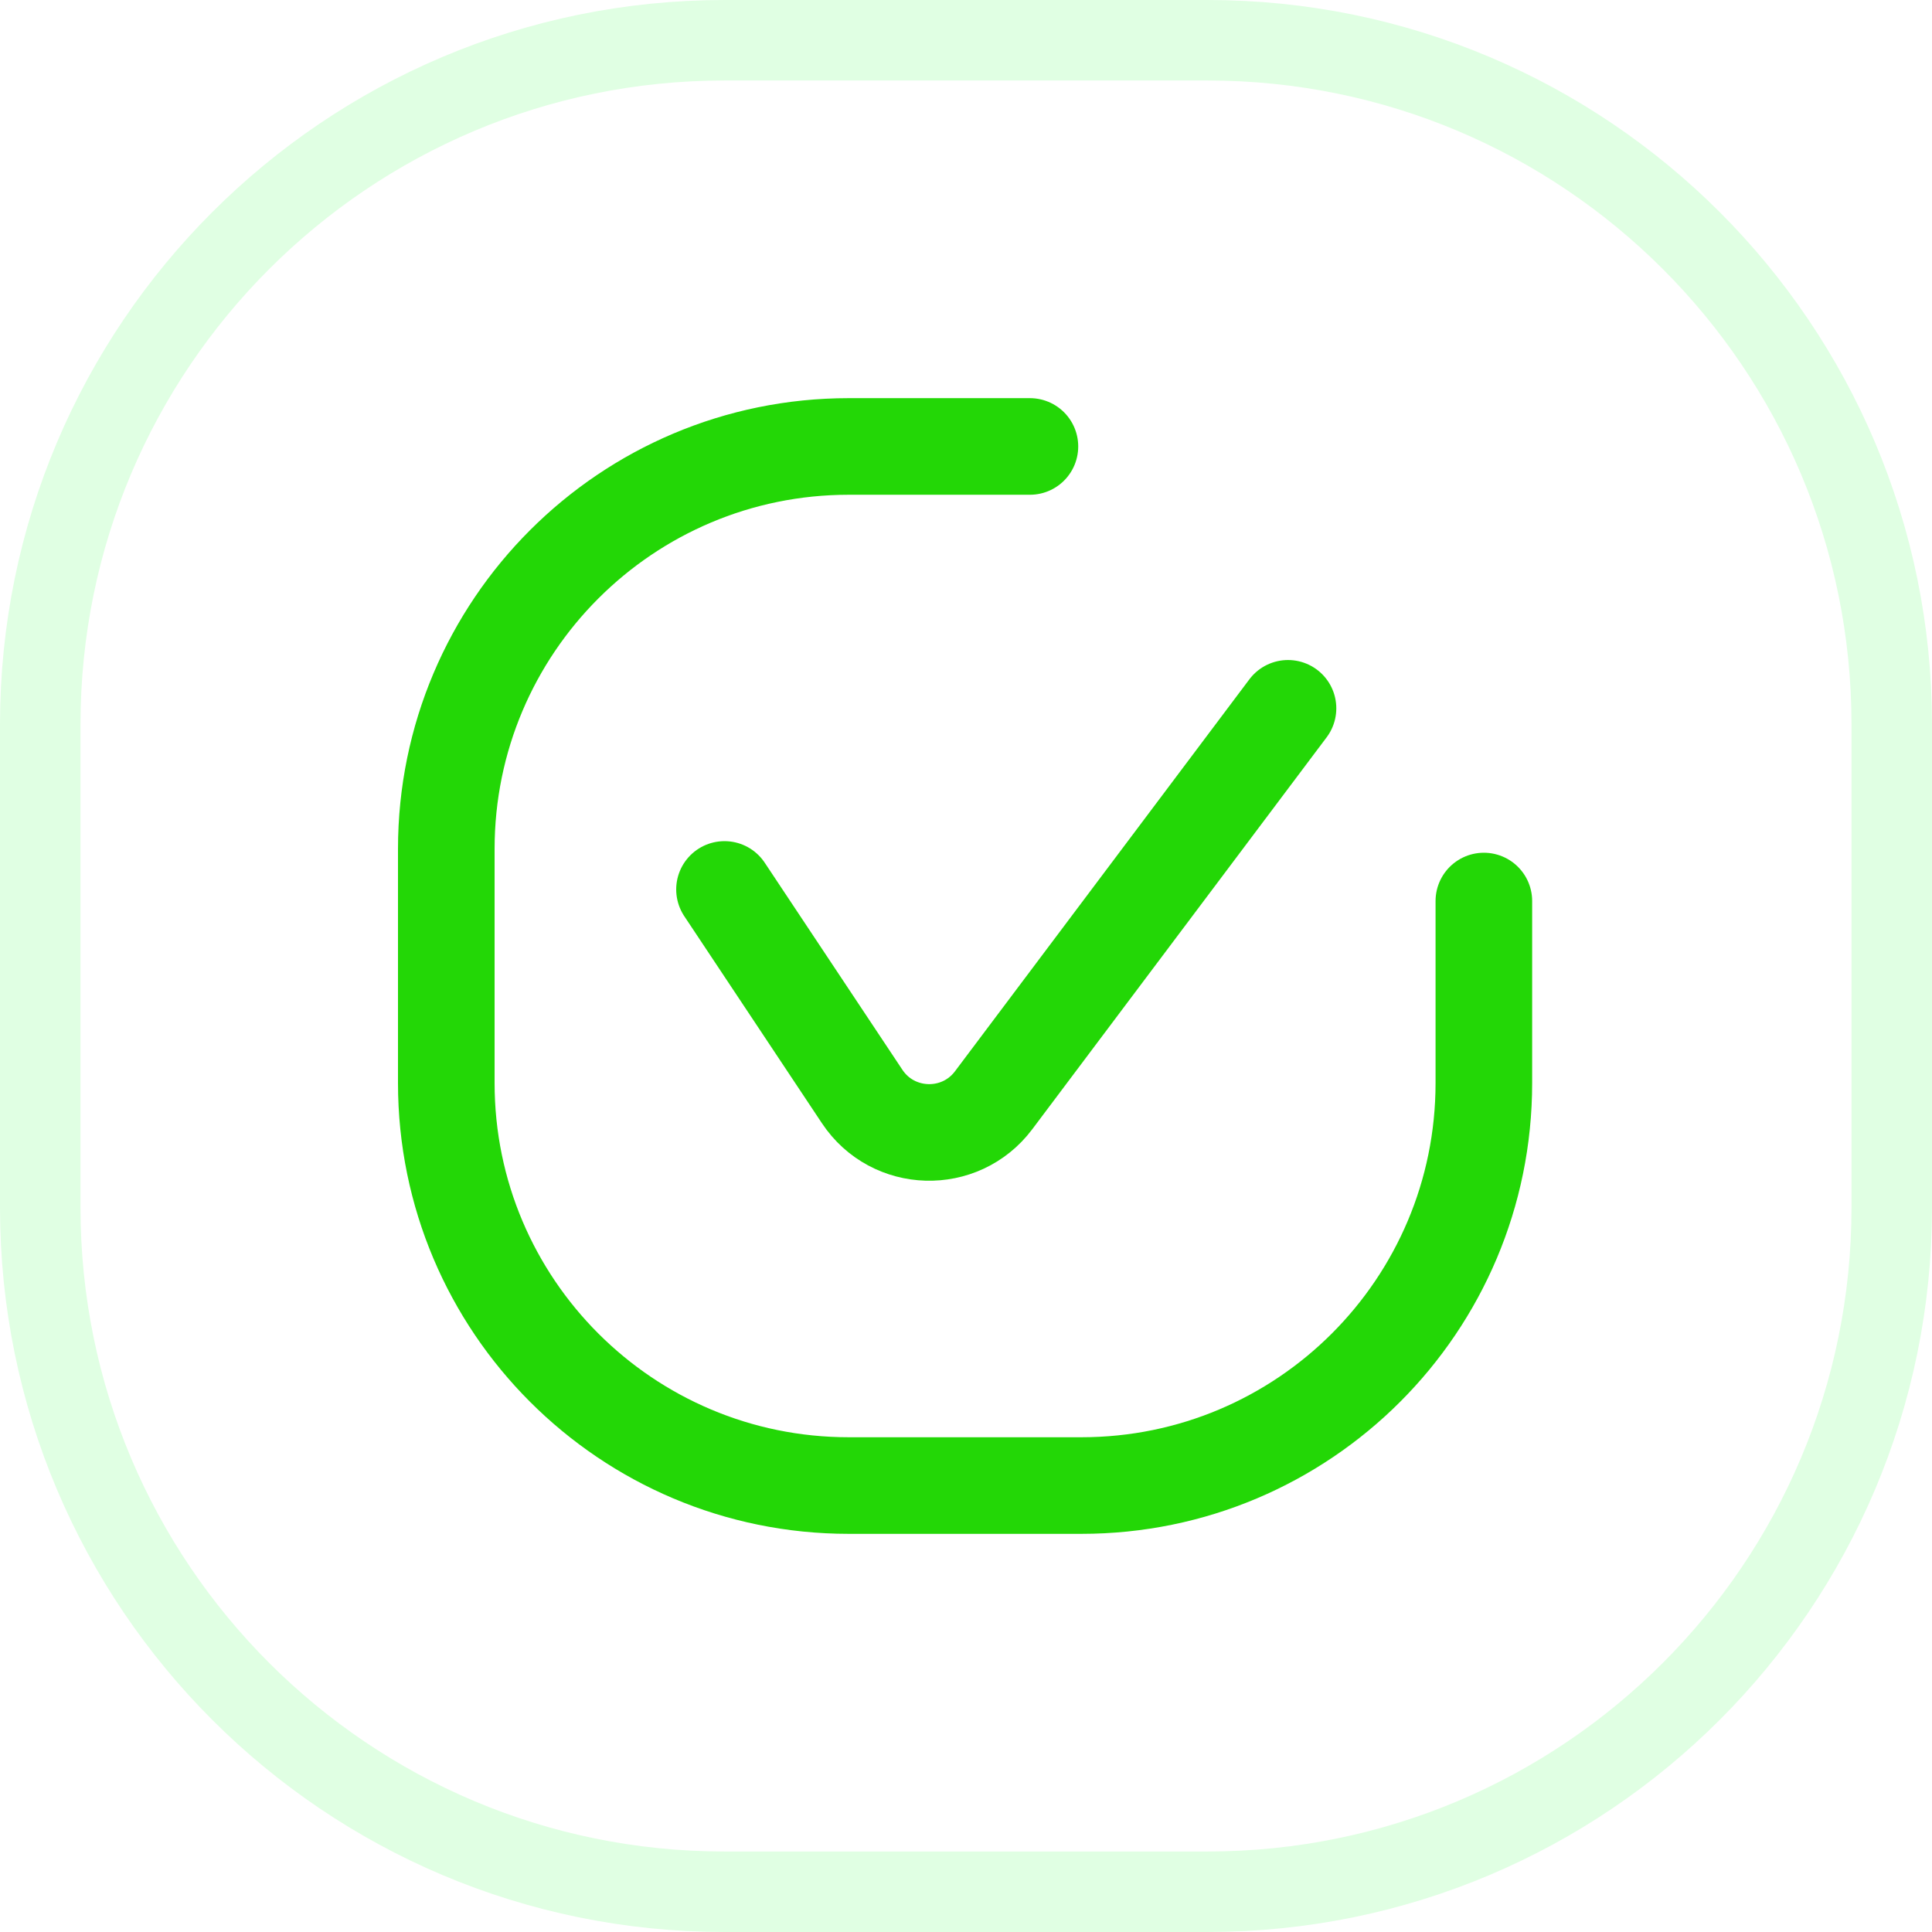
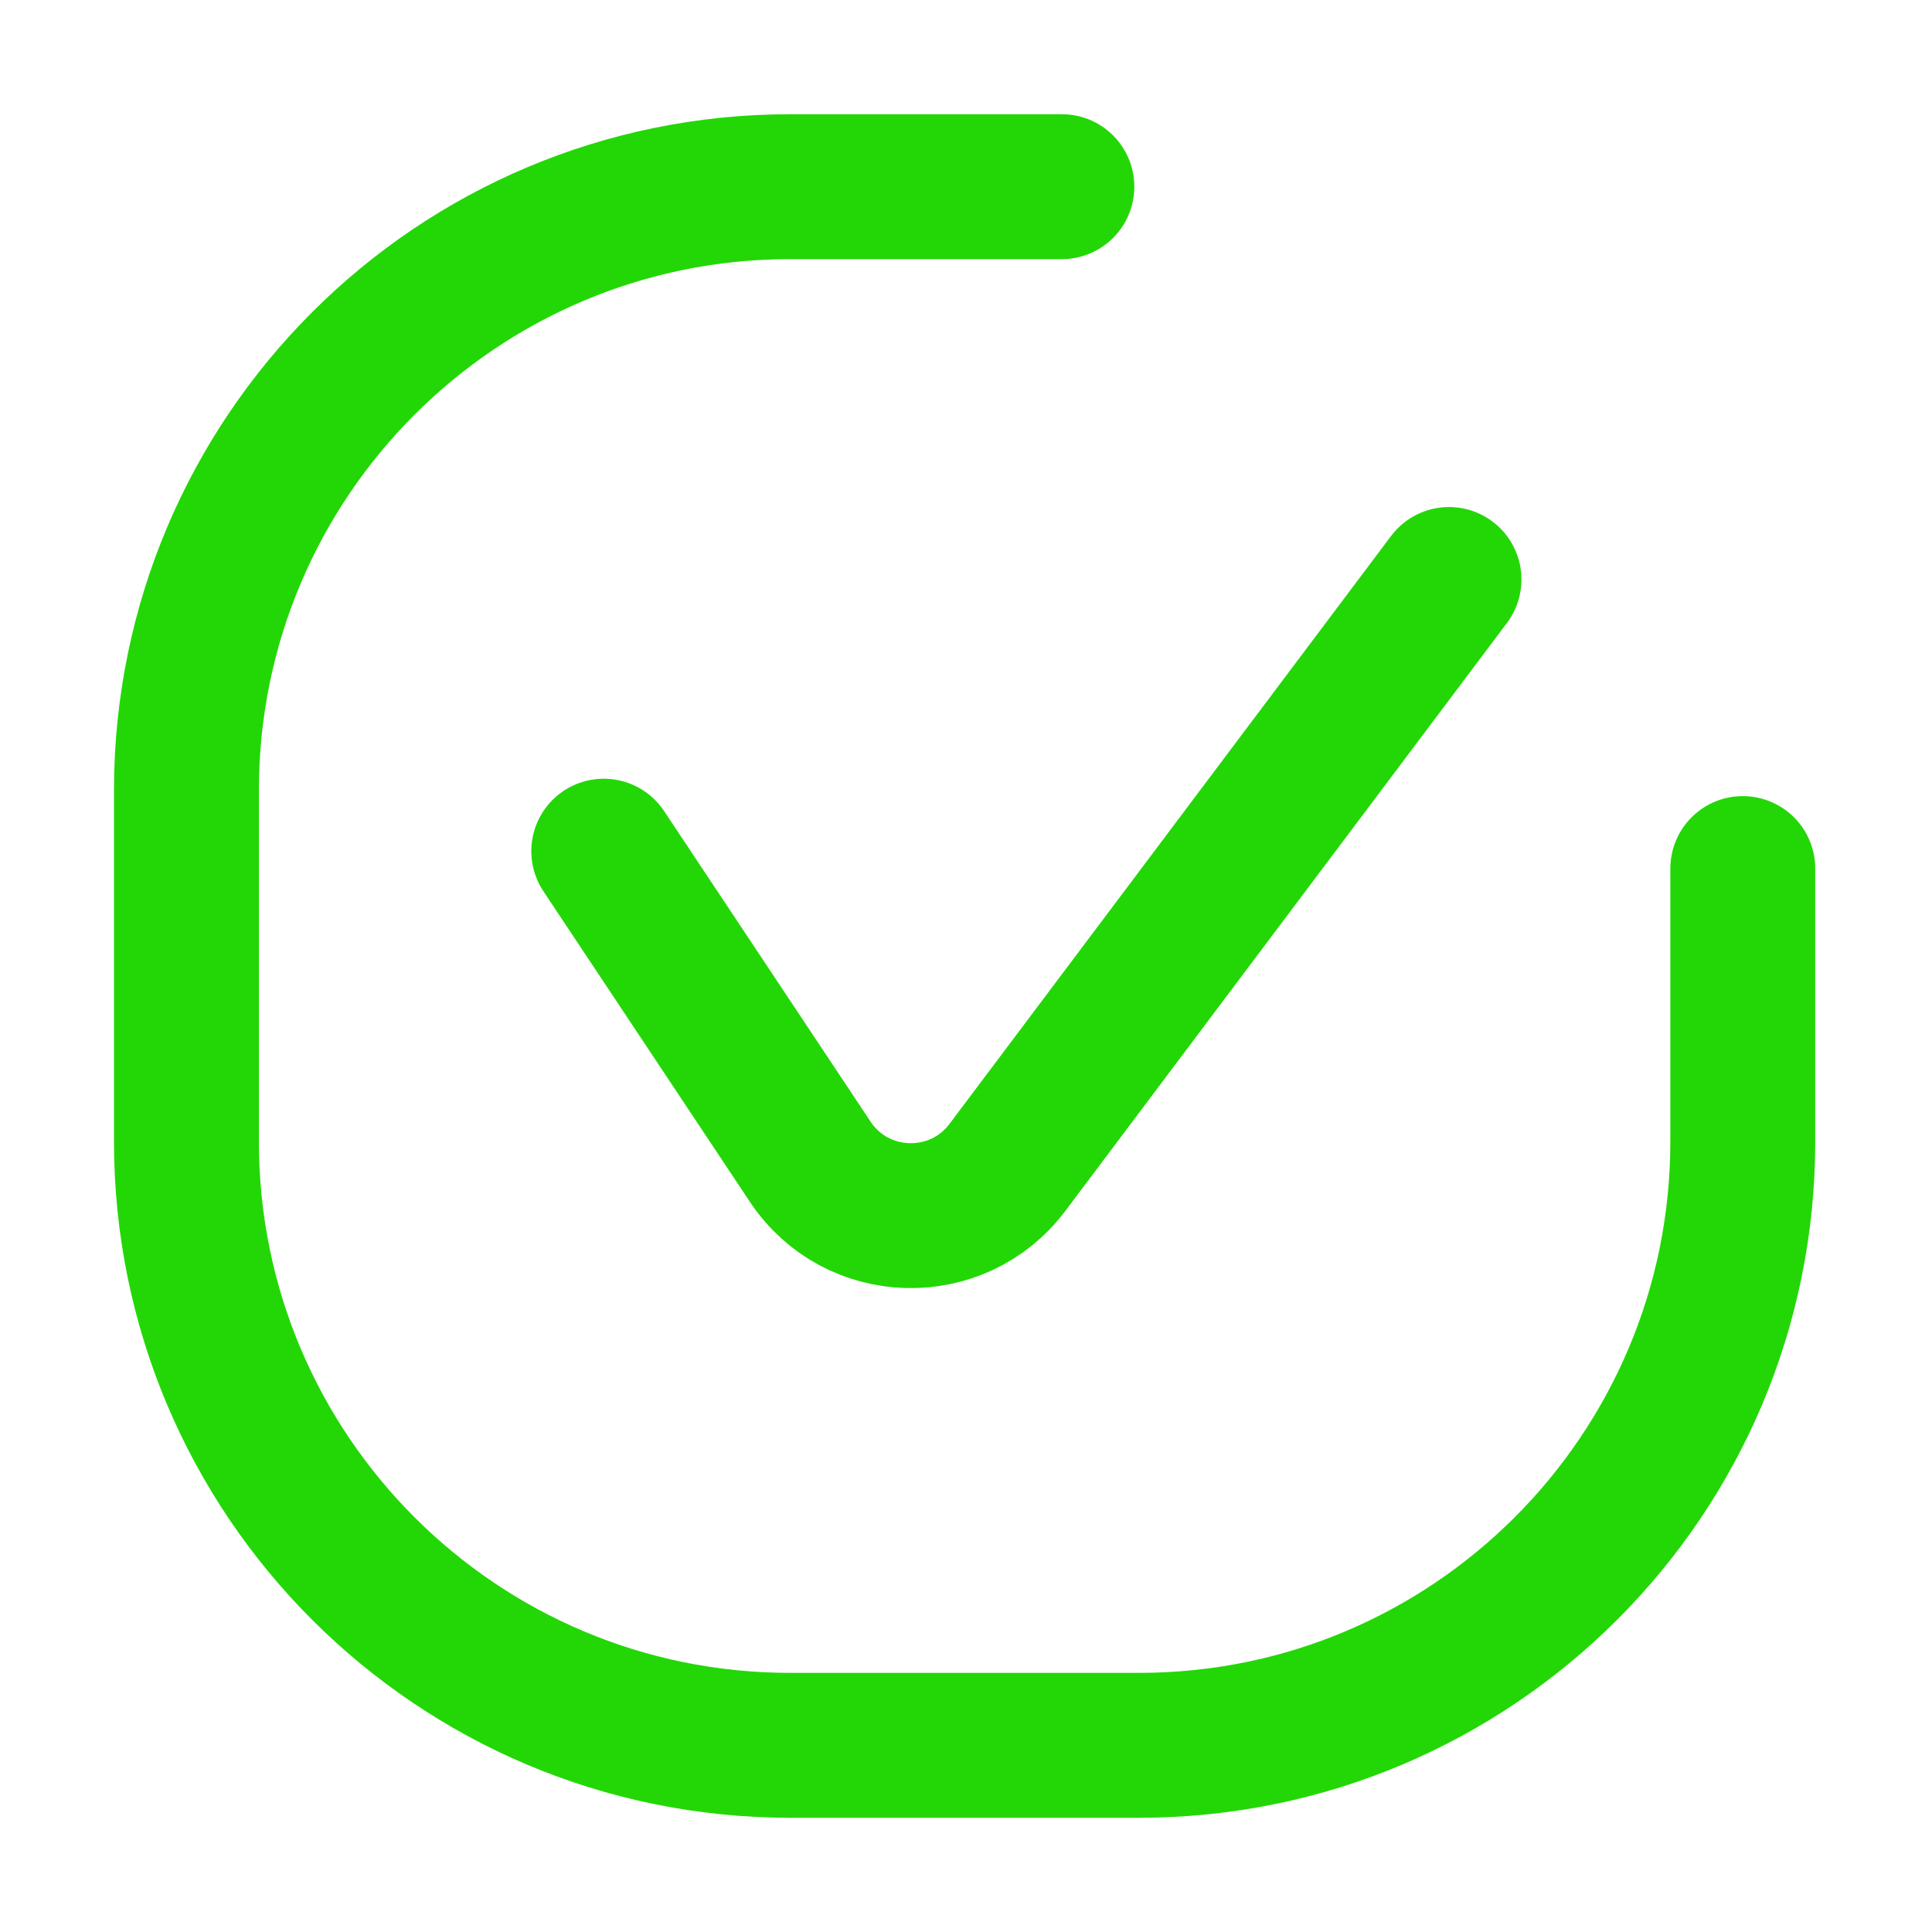
- <svg xmlns="http://www.w3.org/2000/svg" width="24" height="24" viewBox="0 0 24 24" fill="none">
-   <path d="M12.794 5.546H10.544C7.783 5.546 5.544 7.784 5.544 10.546V13.454C5.544 16.216 7.783 18.454 10.544 18.454H13.433C16.195 18.454 18.433 16.216 18.433 13.454V11.193" stroke="#23D706" stroke-width="1.2" stroke-linecap="round" />
-   <path d="M9 11.049L10.71 13.621C11.092 14.196 11.928 14.22 12.343 13.668L16 8.799" stroke="#23D706" stroke-width="1.2" stroke-linecap="round" />
-   <rect x="0.5" y="0.5" width="23" height="23" rx="8.5" stroke="#E0FFE3" />
+ <svg xmlns="http://www.w3.org/2000/svg" width="16" height="16" viewBox="0 0 16 16" fill="none">
+   <g id="save">
+     <path id="Rectangle 1121" d="M8.794 1.546H6.544C3.783 1.546 1.544 3.784 1.544 6.546V9.454C1.544 12.216 3.783 14.454 6.544 14.454H9.433C12.194 14.454 14.433 12.216 14.433 9.454V7.193" stroke="#23D706" stroke-width="1.2" stroke-linecap="round" />
+     <path id="Vector 74" d="M5 7.049L6.71 9.621C7.092 10.196 7.928 10.22 8.343 9.668L12 4.799" stroke="#23D706" stroke-width="1.2" stroke-linecap="round" />
+   </g>
</svg>
